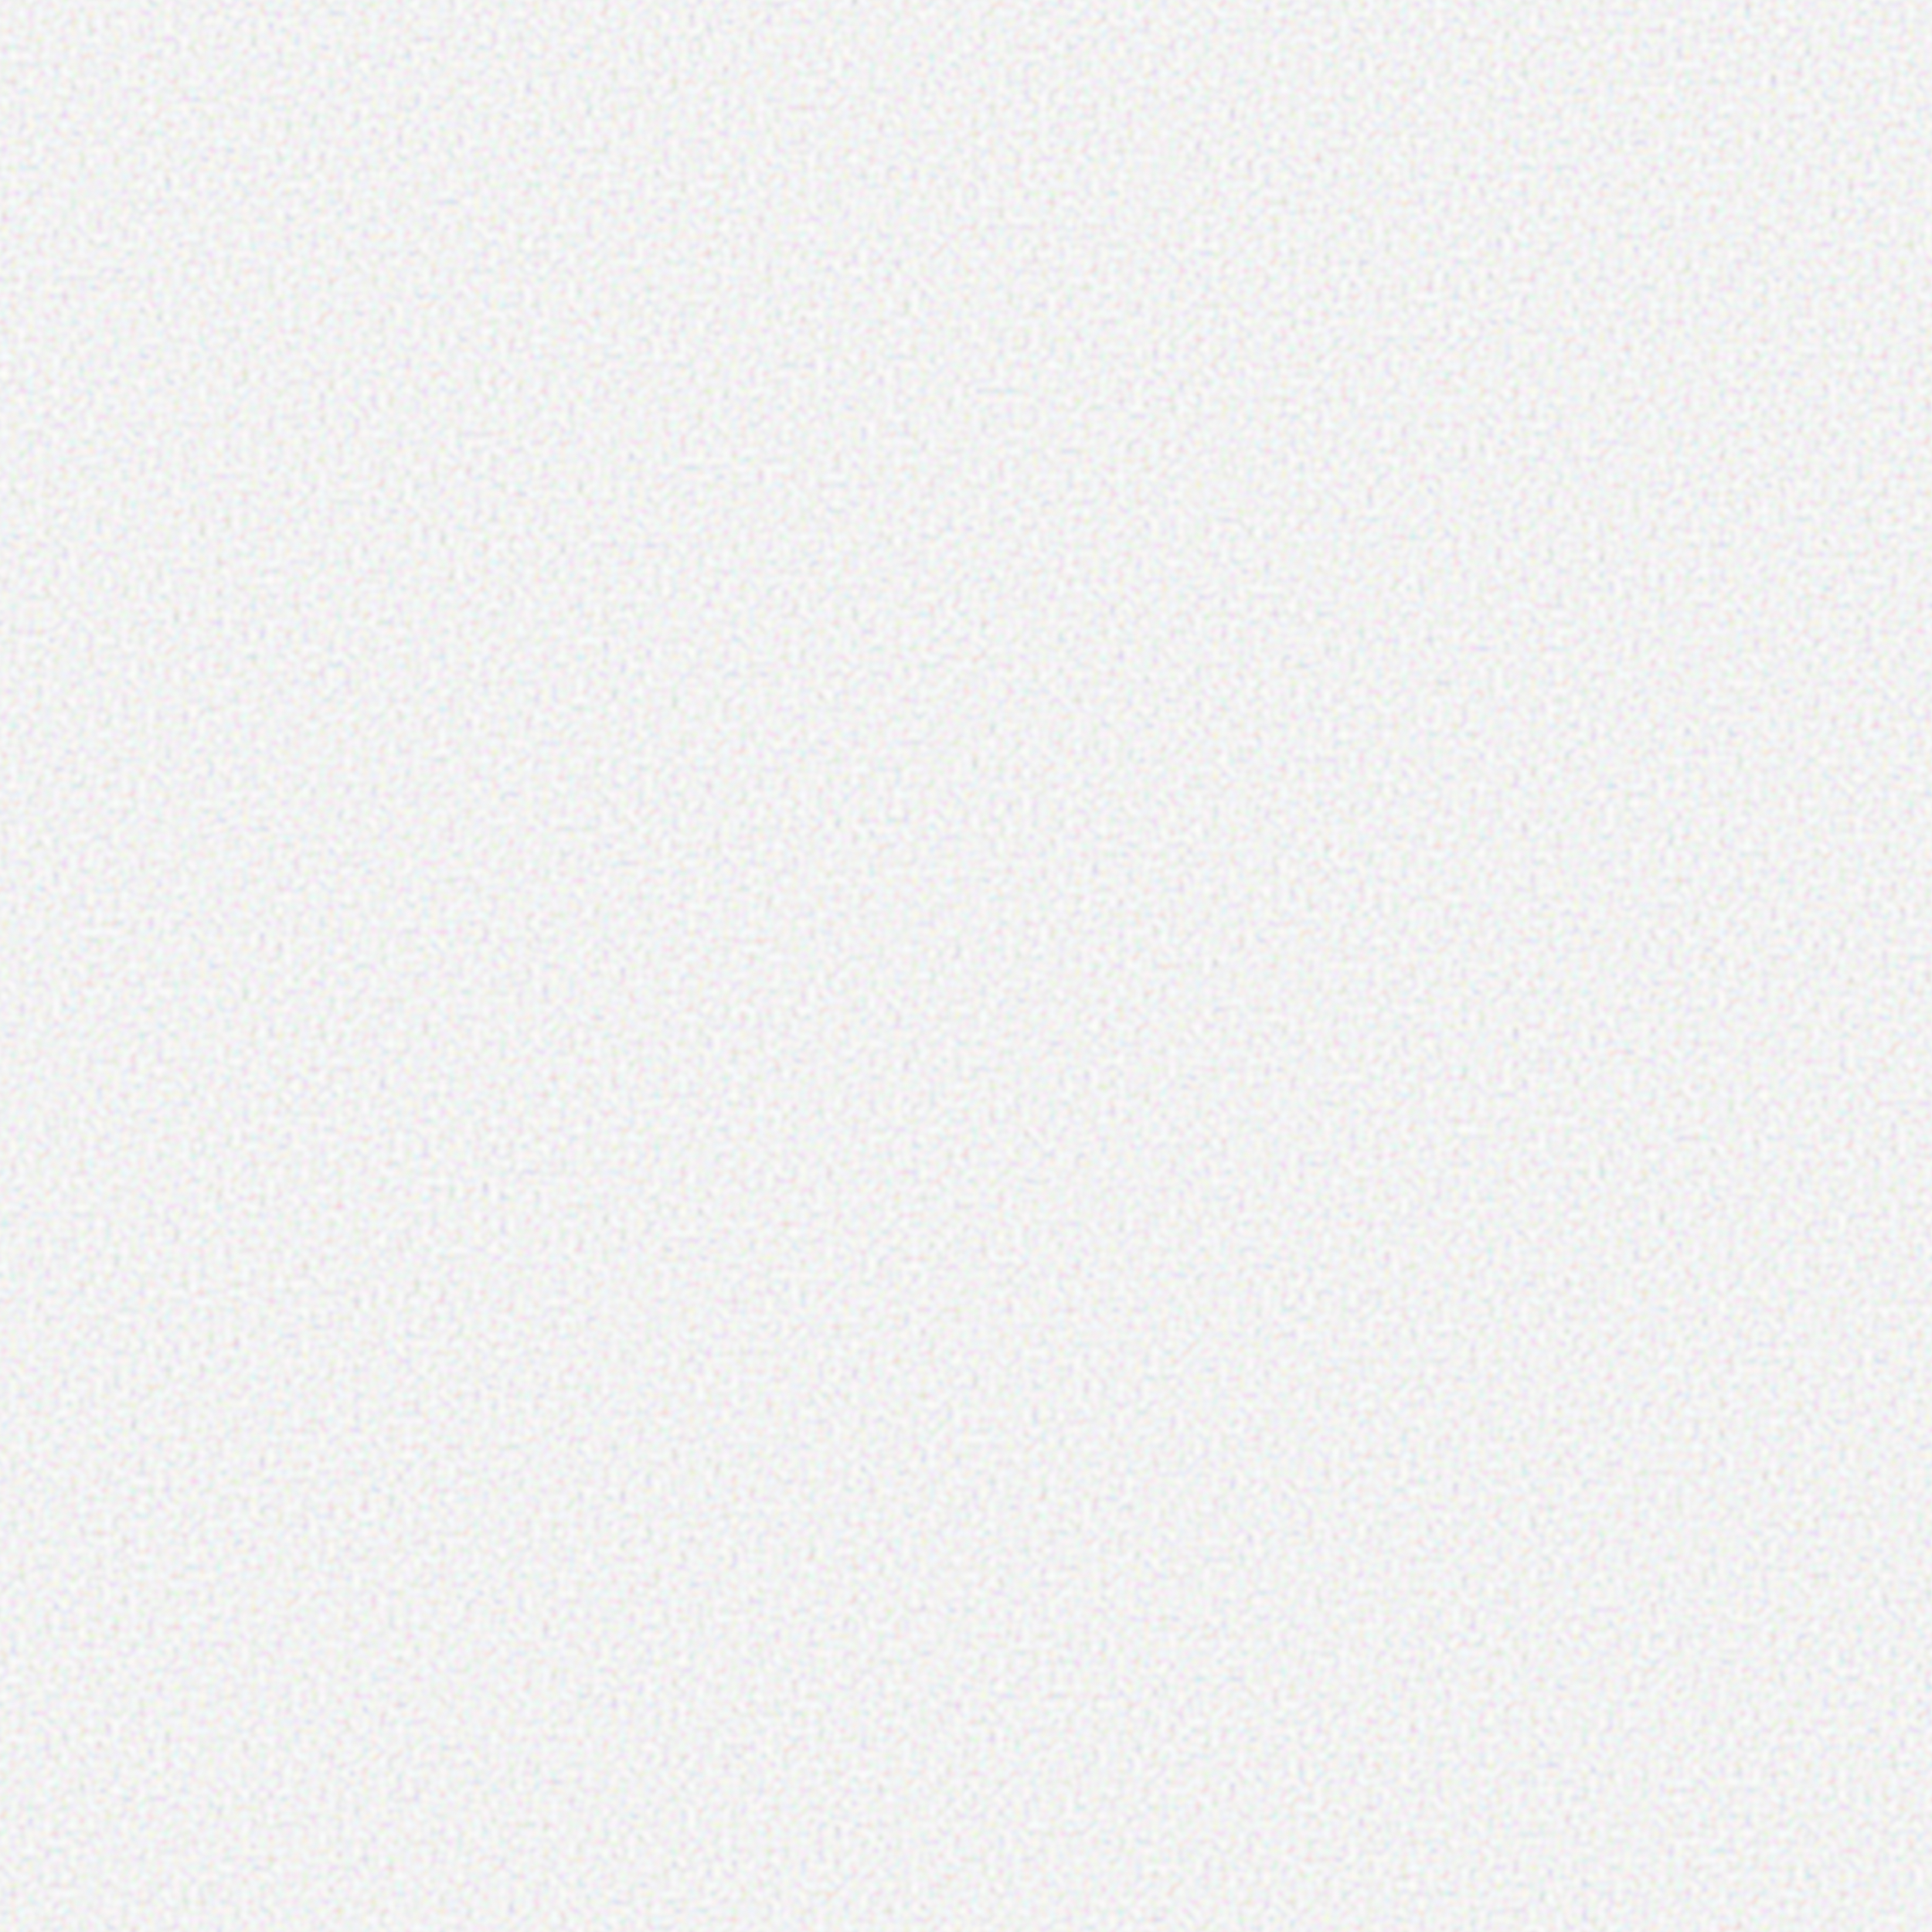
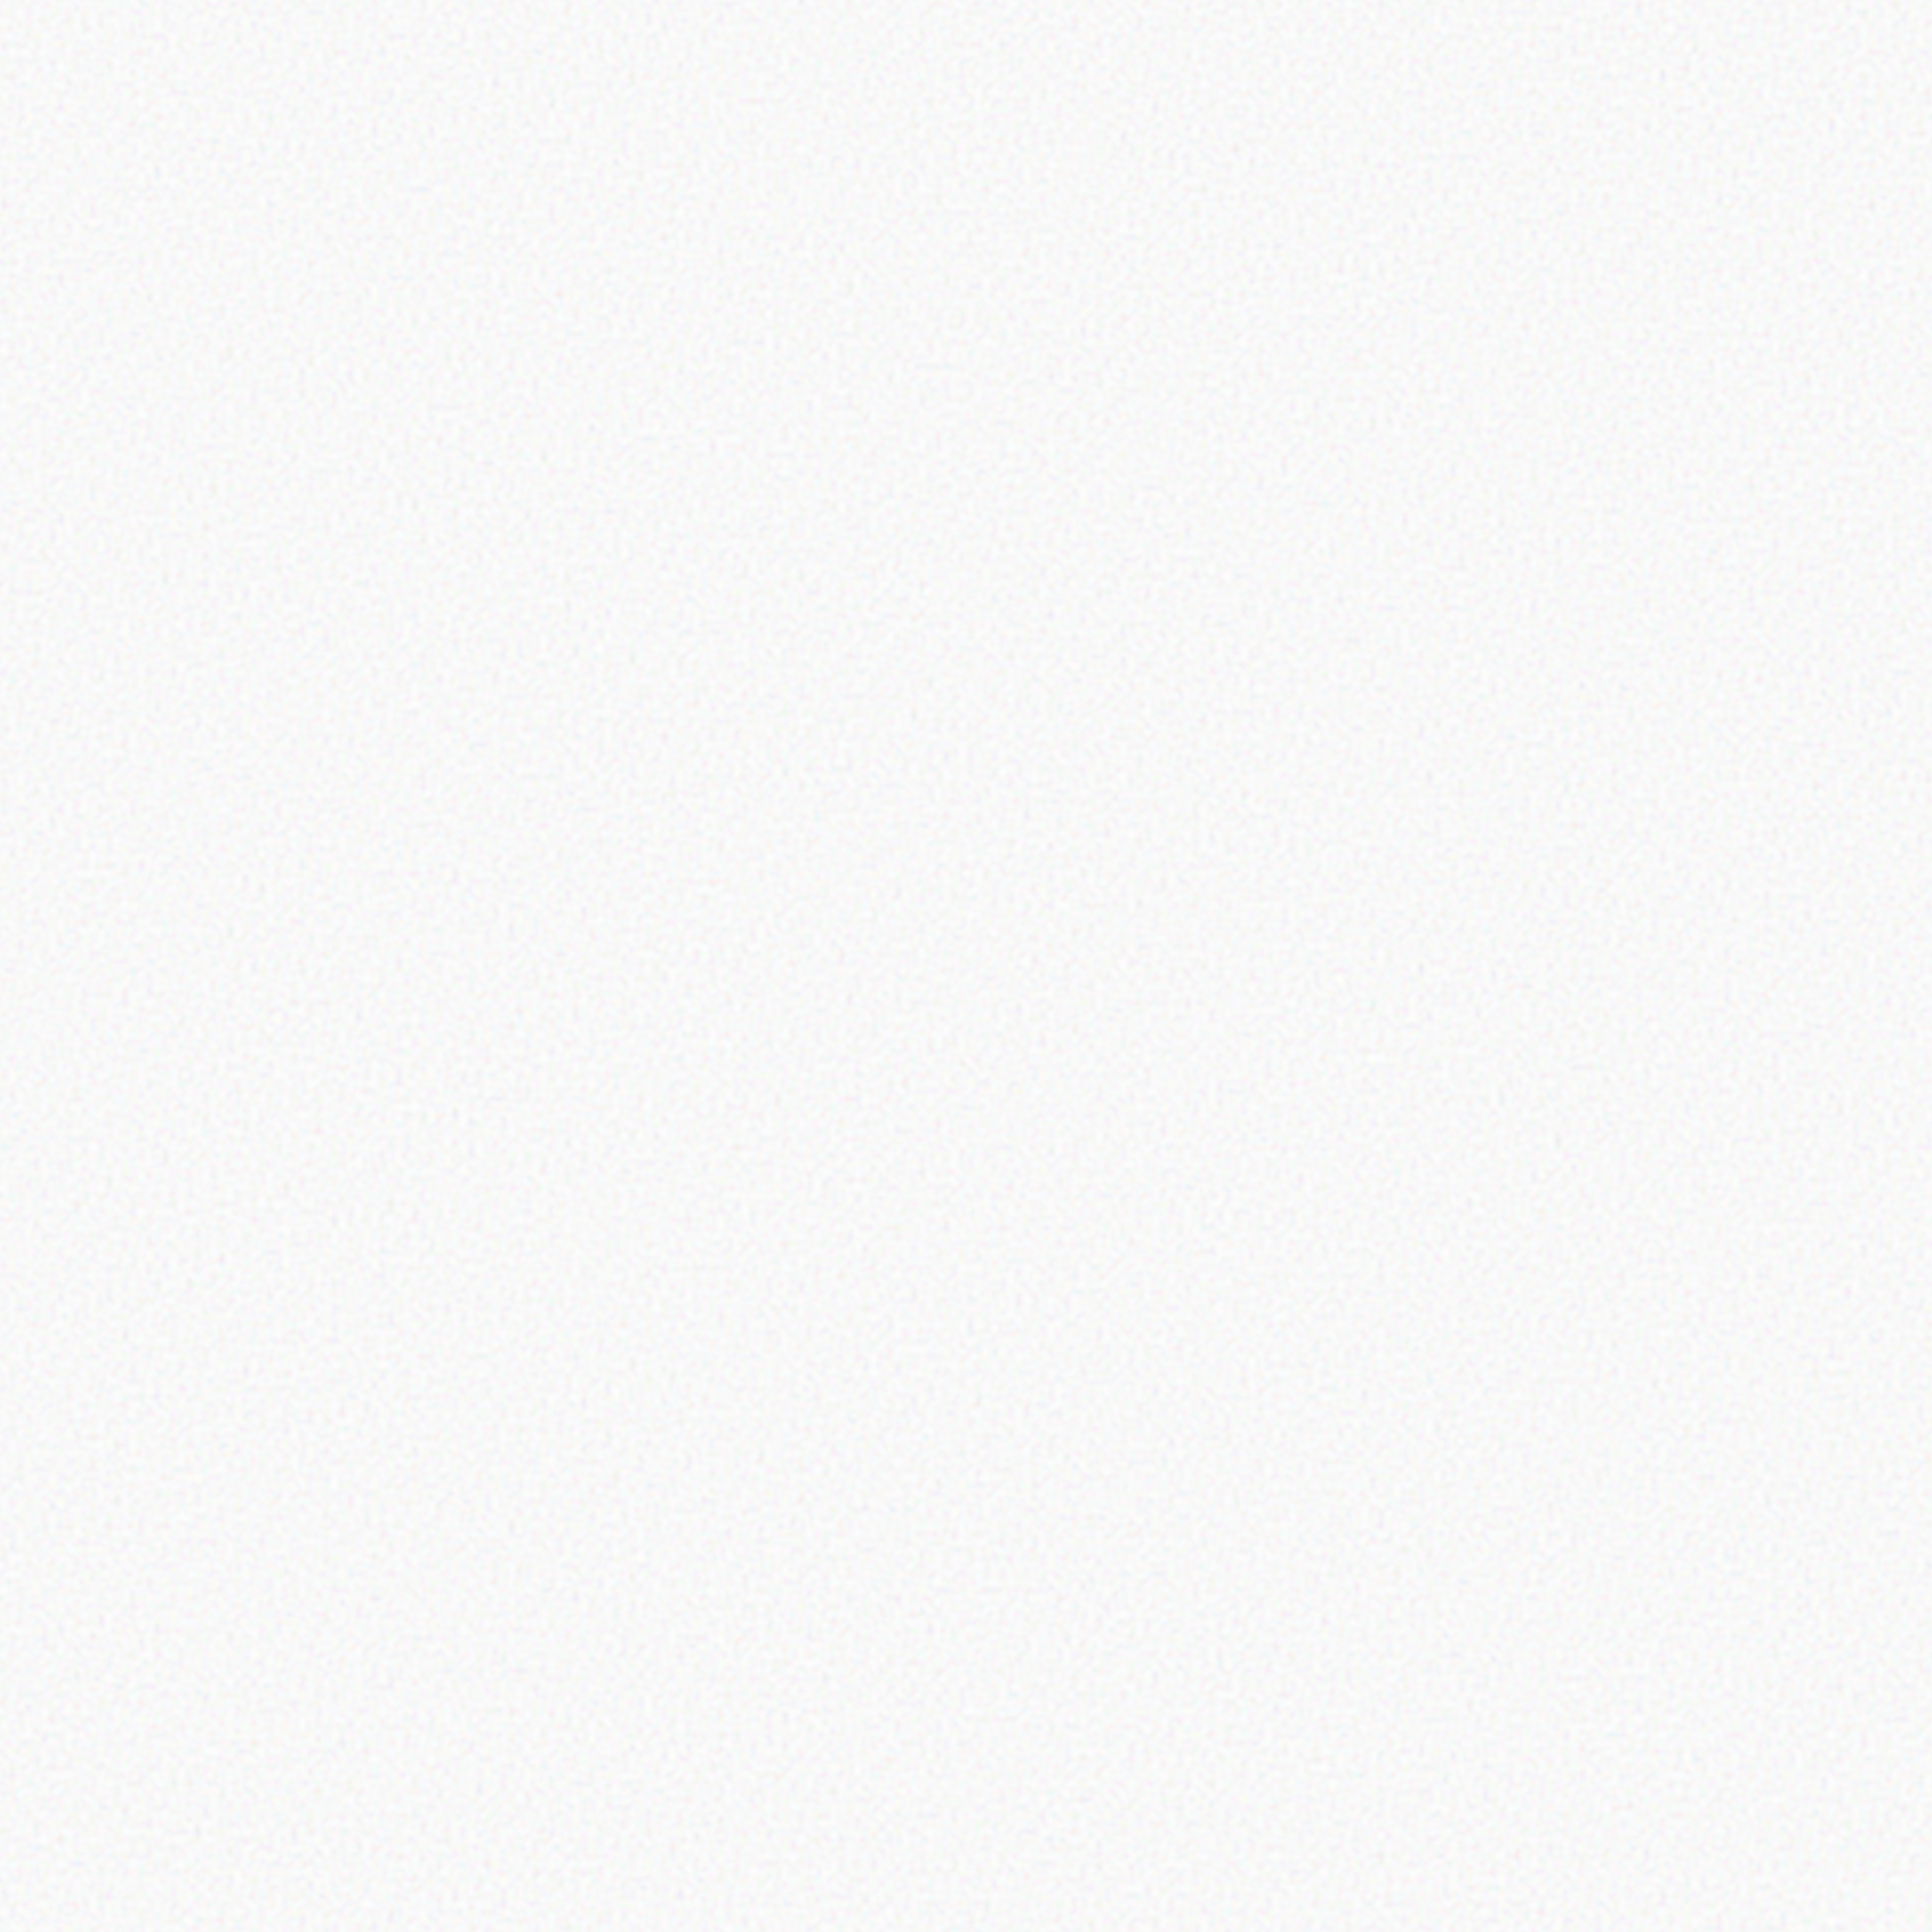
<svg xmlns="http://www.w3.org/2000/svg" class="noise" width="300" height="300">
  <filter id="n" x="0" y="0">
-     <feTurbulence type="fractalNoise" baseFrequency="0.75" stitchTiles="stitch" />
+     <feTurbulence type="fractalNoise" baseFrequency="0.8" stitchTiles="stitch" />
  </filter>
-   <rect width="300" height="300" filter="url(#n)" opacity="0.4" />
+   <rect width="300" height="300" filter="url(#n)" opacity="0.2" />
</svg>
